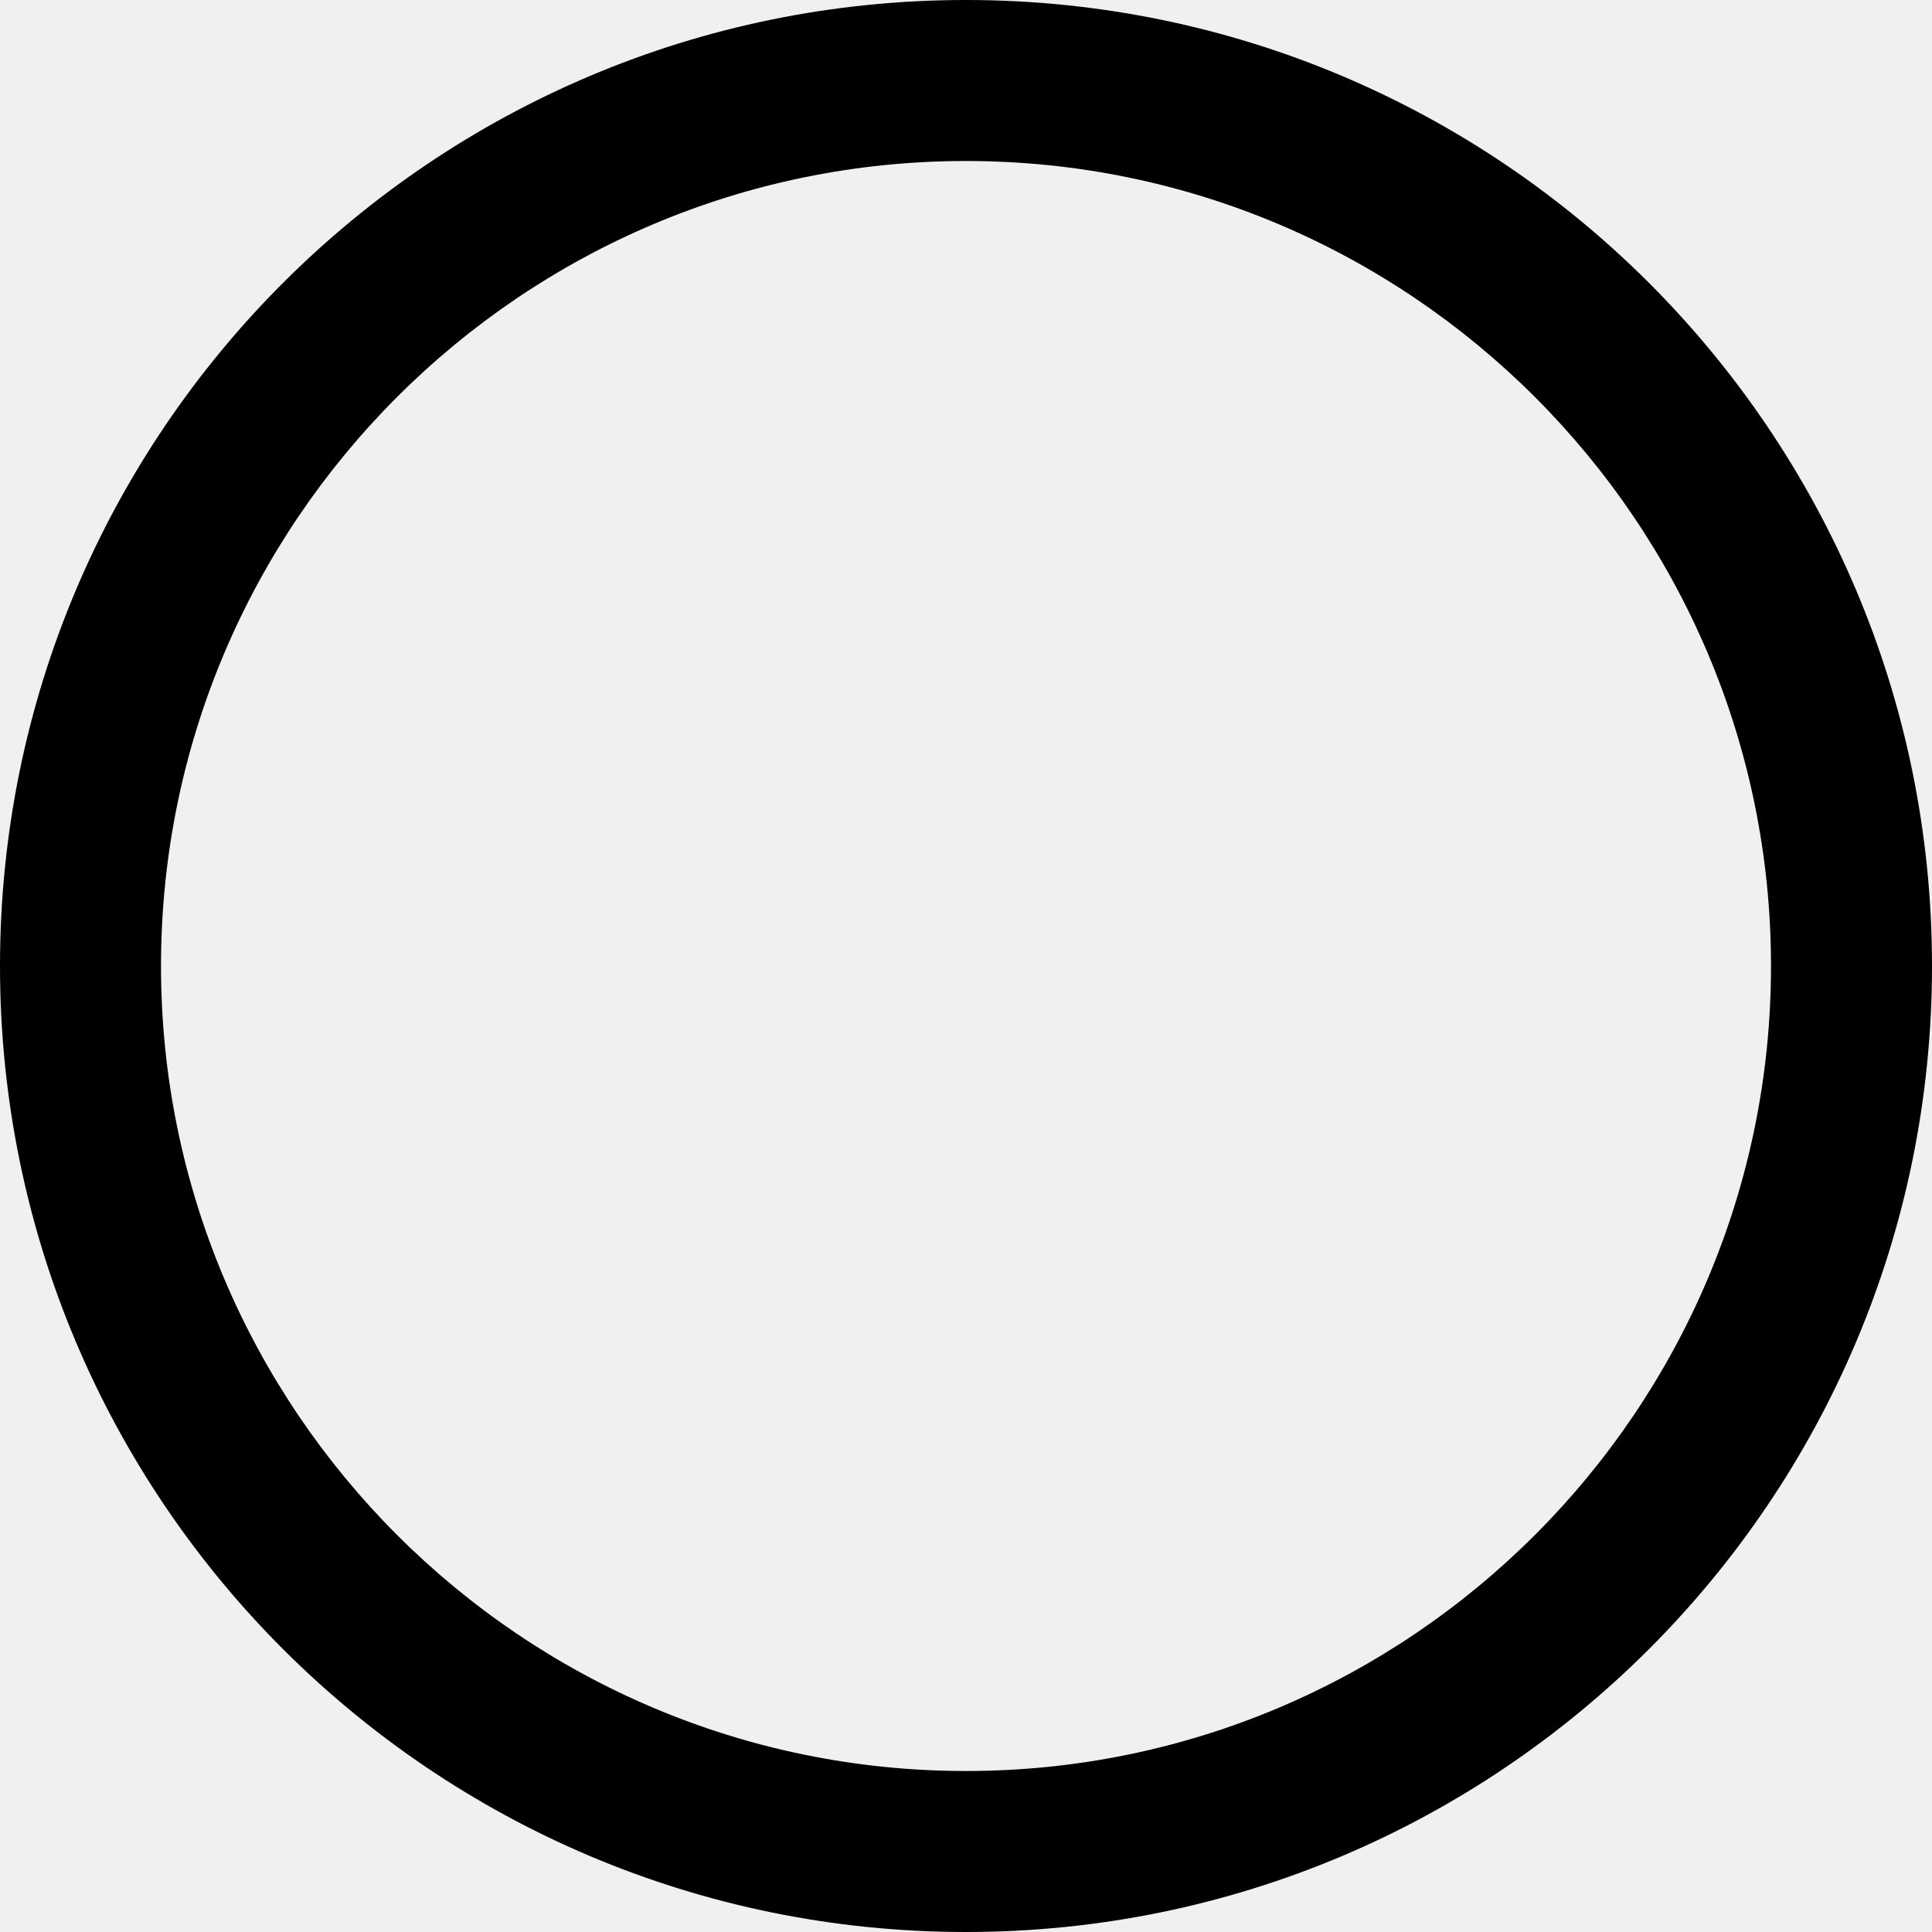
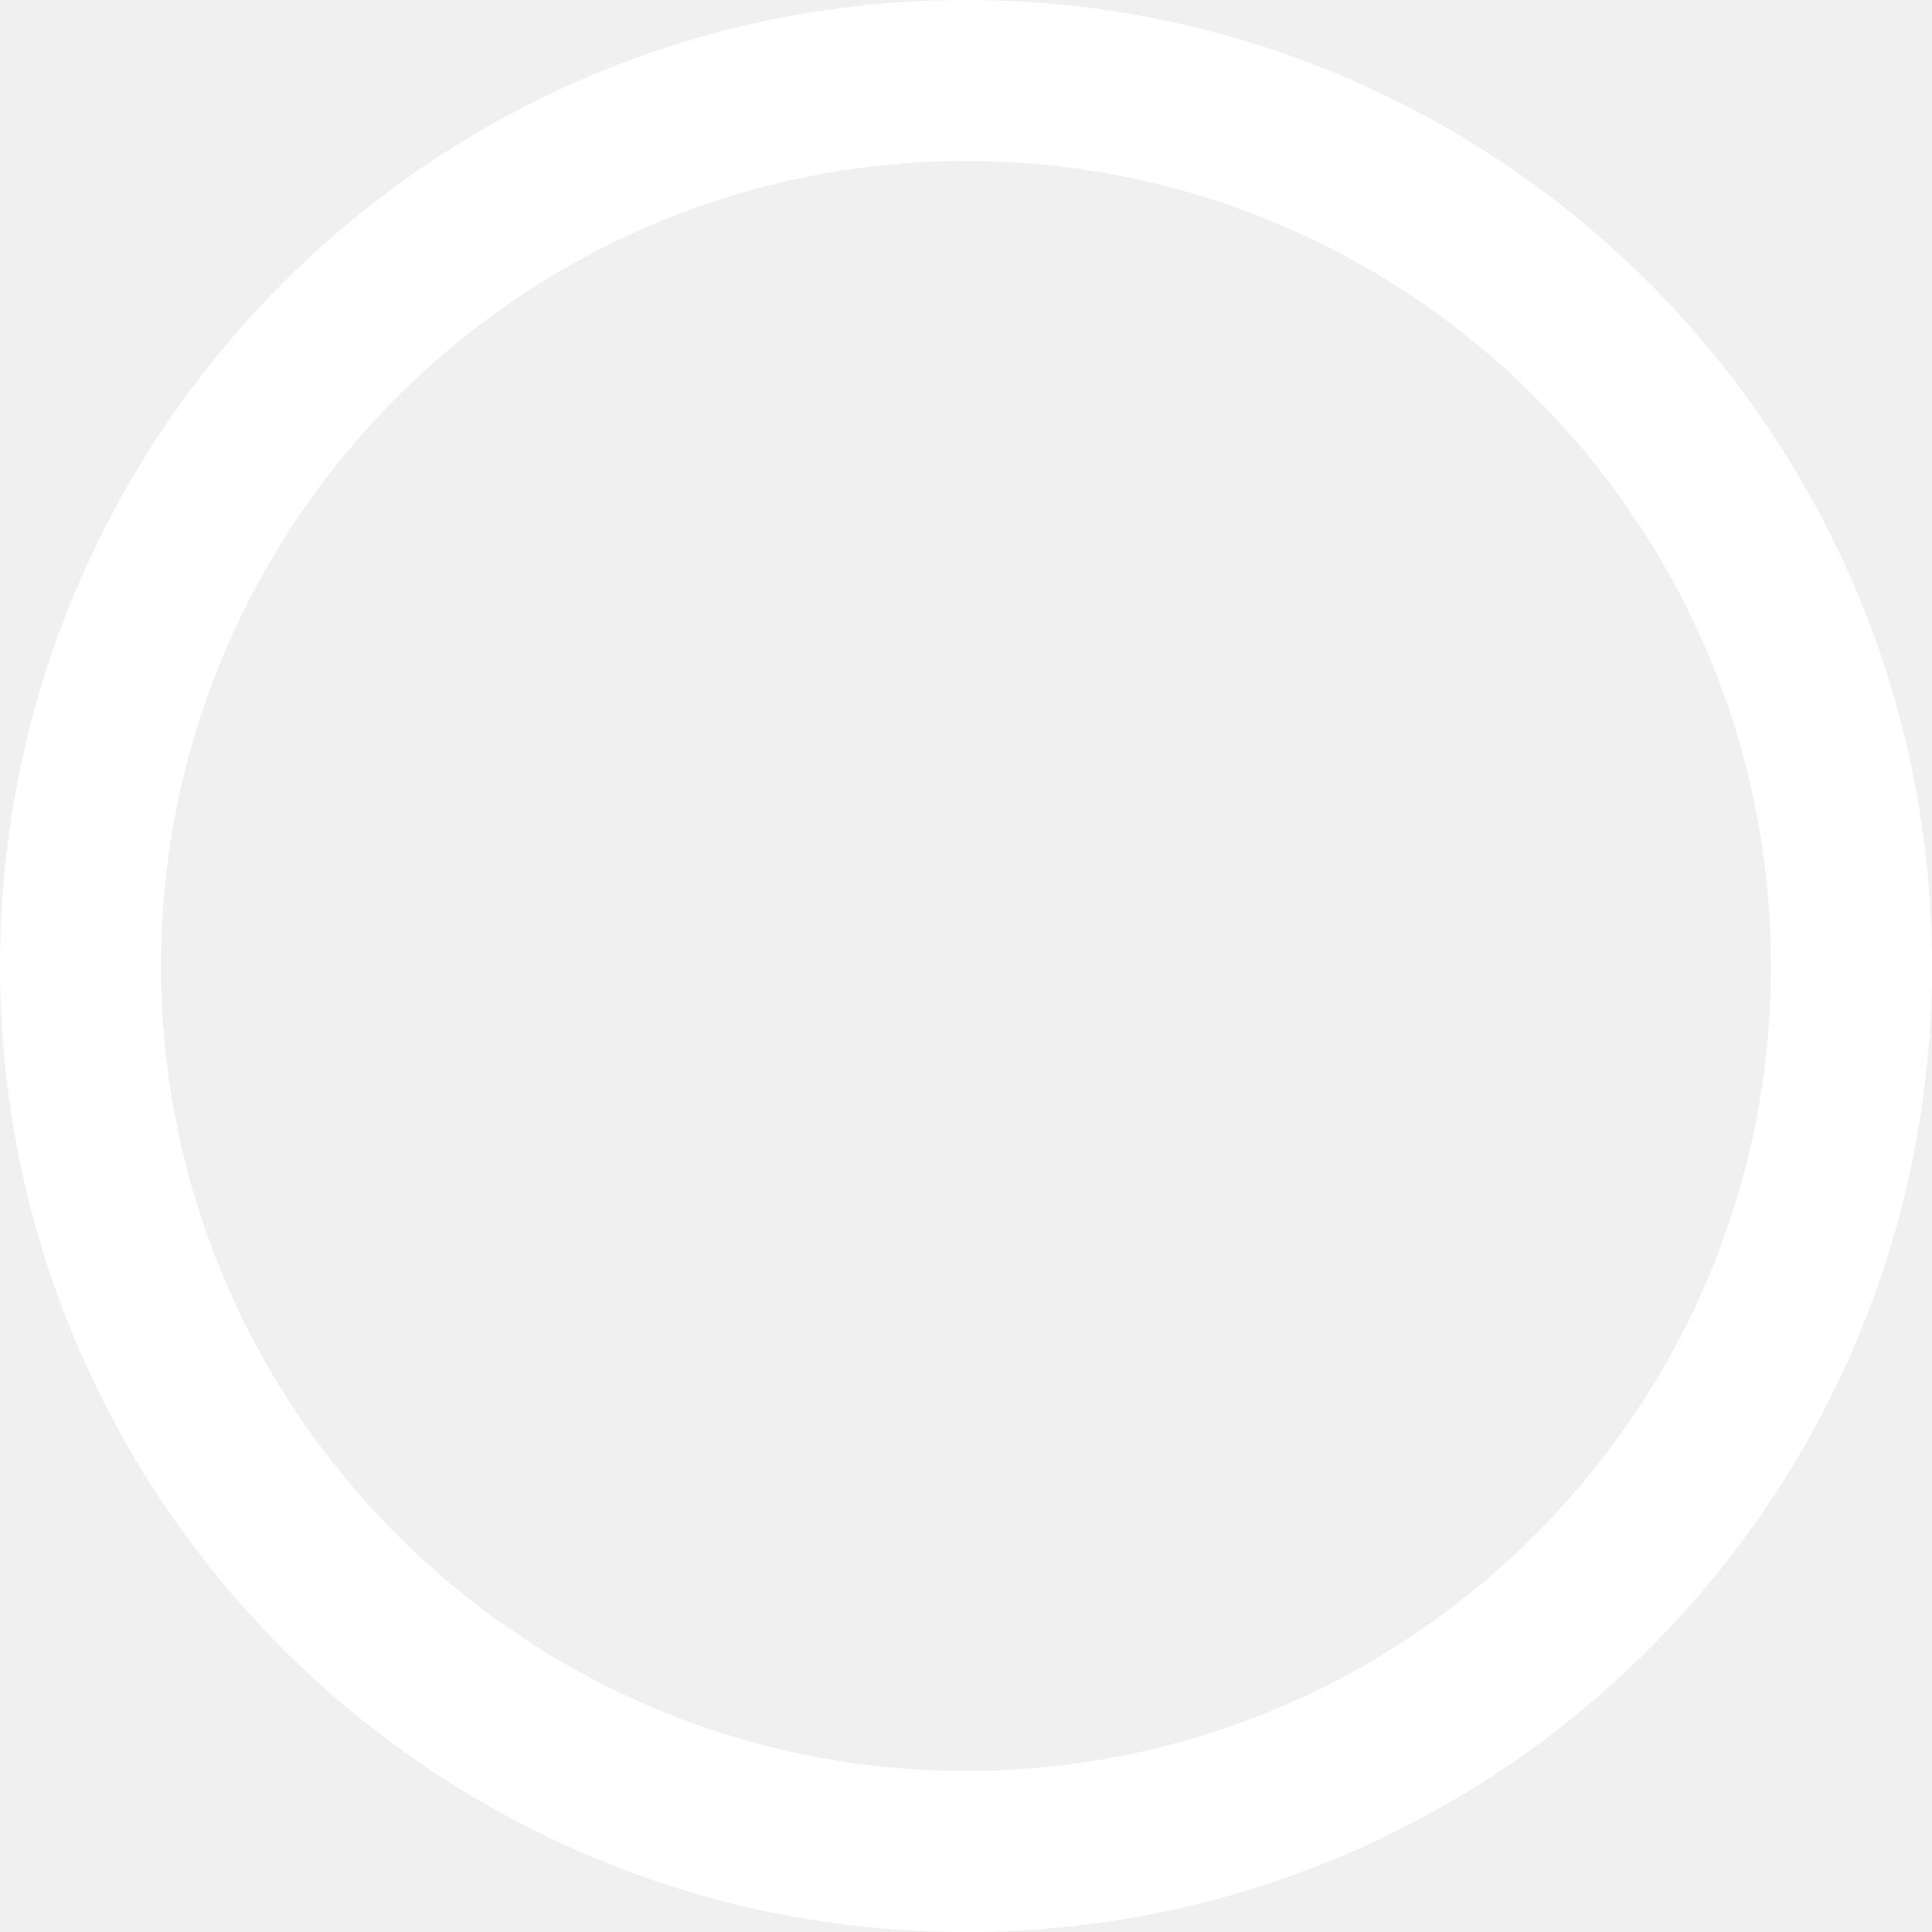
- <svg xmlns="http://www.w3.org/2000/svg" width="24" height="24" viewBox="0 0 24 24">
+ <svg xmlns="http://www.w3.org/2000/svg" fill="white" viewBox="0 0 24 24">
  <path d="M12 2c5.514 0 10 4.486 10 10s-4.486 10-10 10-10-4.486-10-10 4.486-10 10-10zm0-2c-6.627 0-12 5.373-12 12s5.373 12 12 12 12-5.373 12-12-5.373-12-12-12z" />
</svg>
